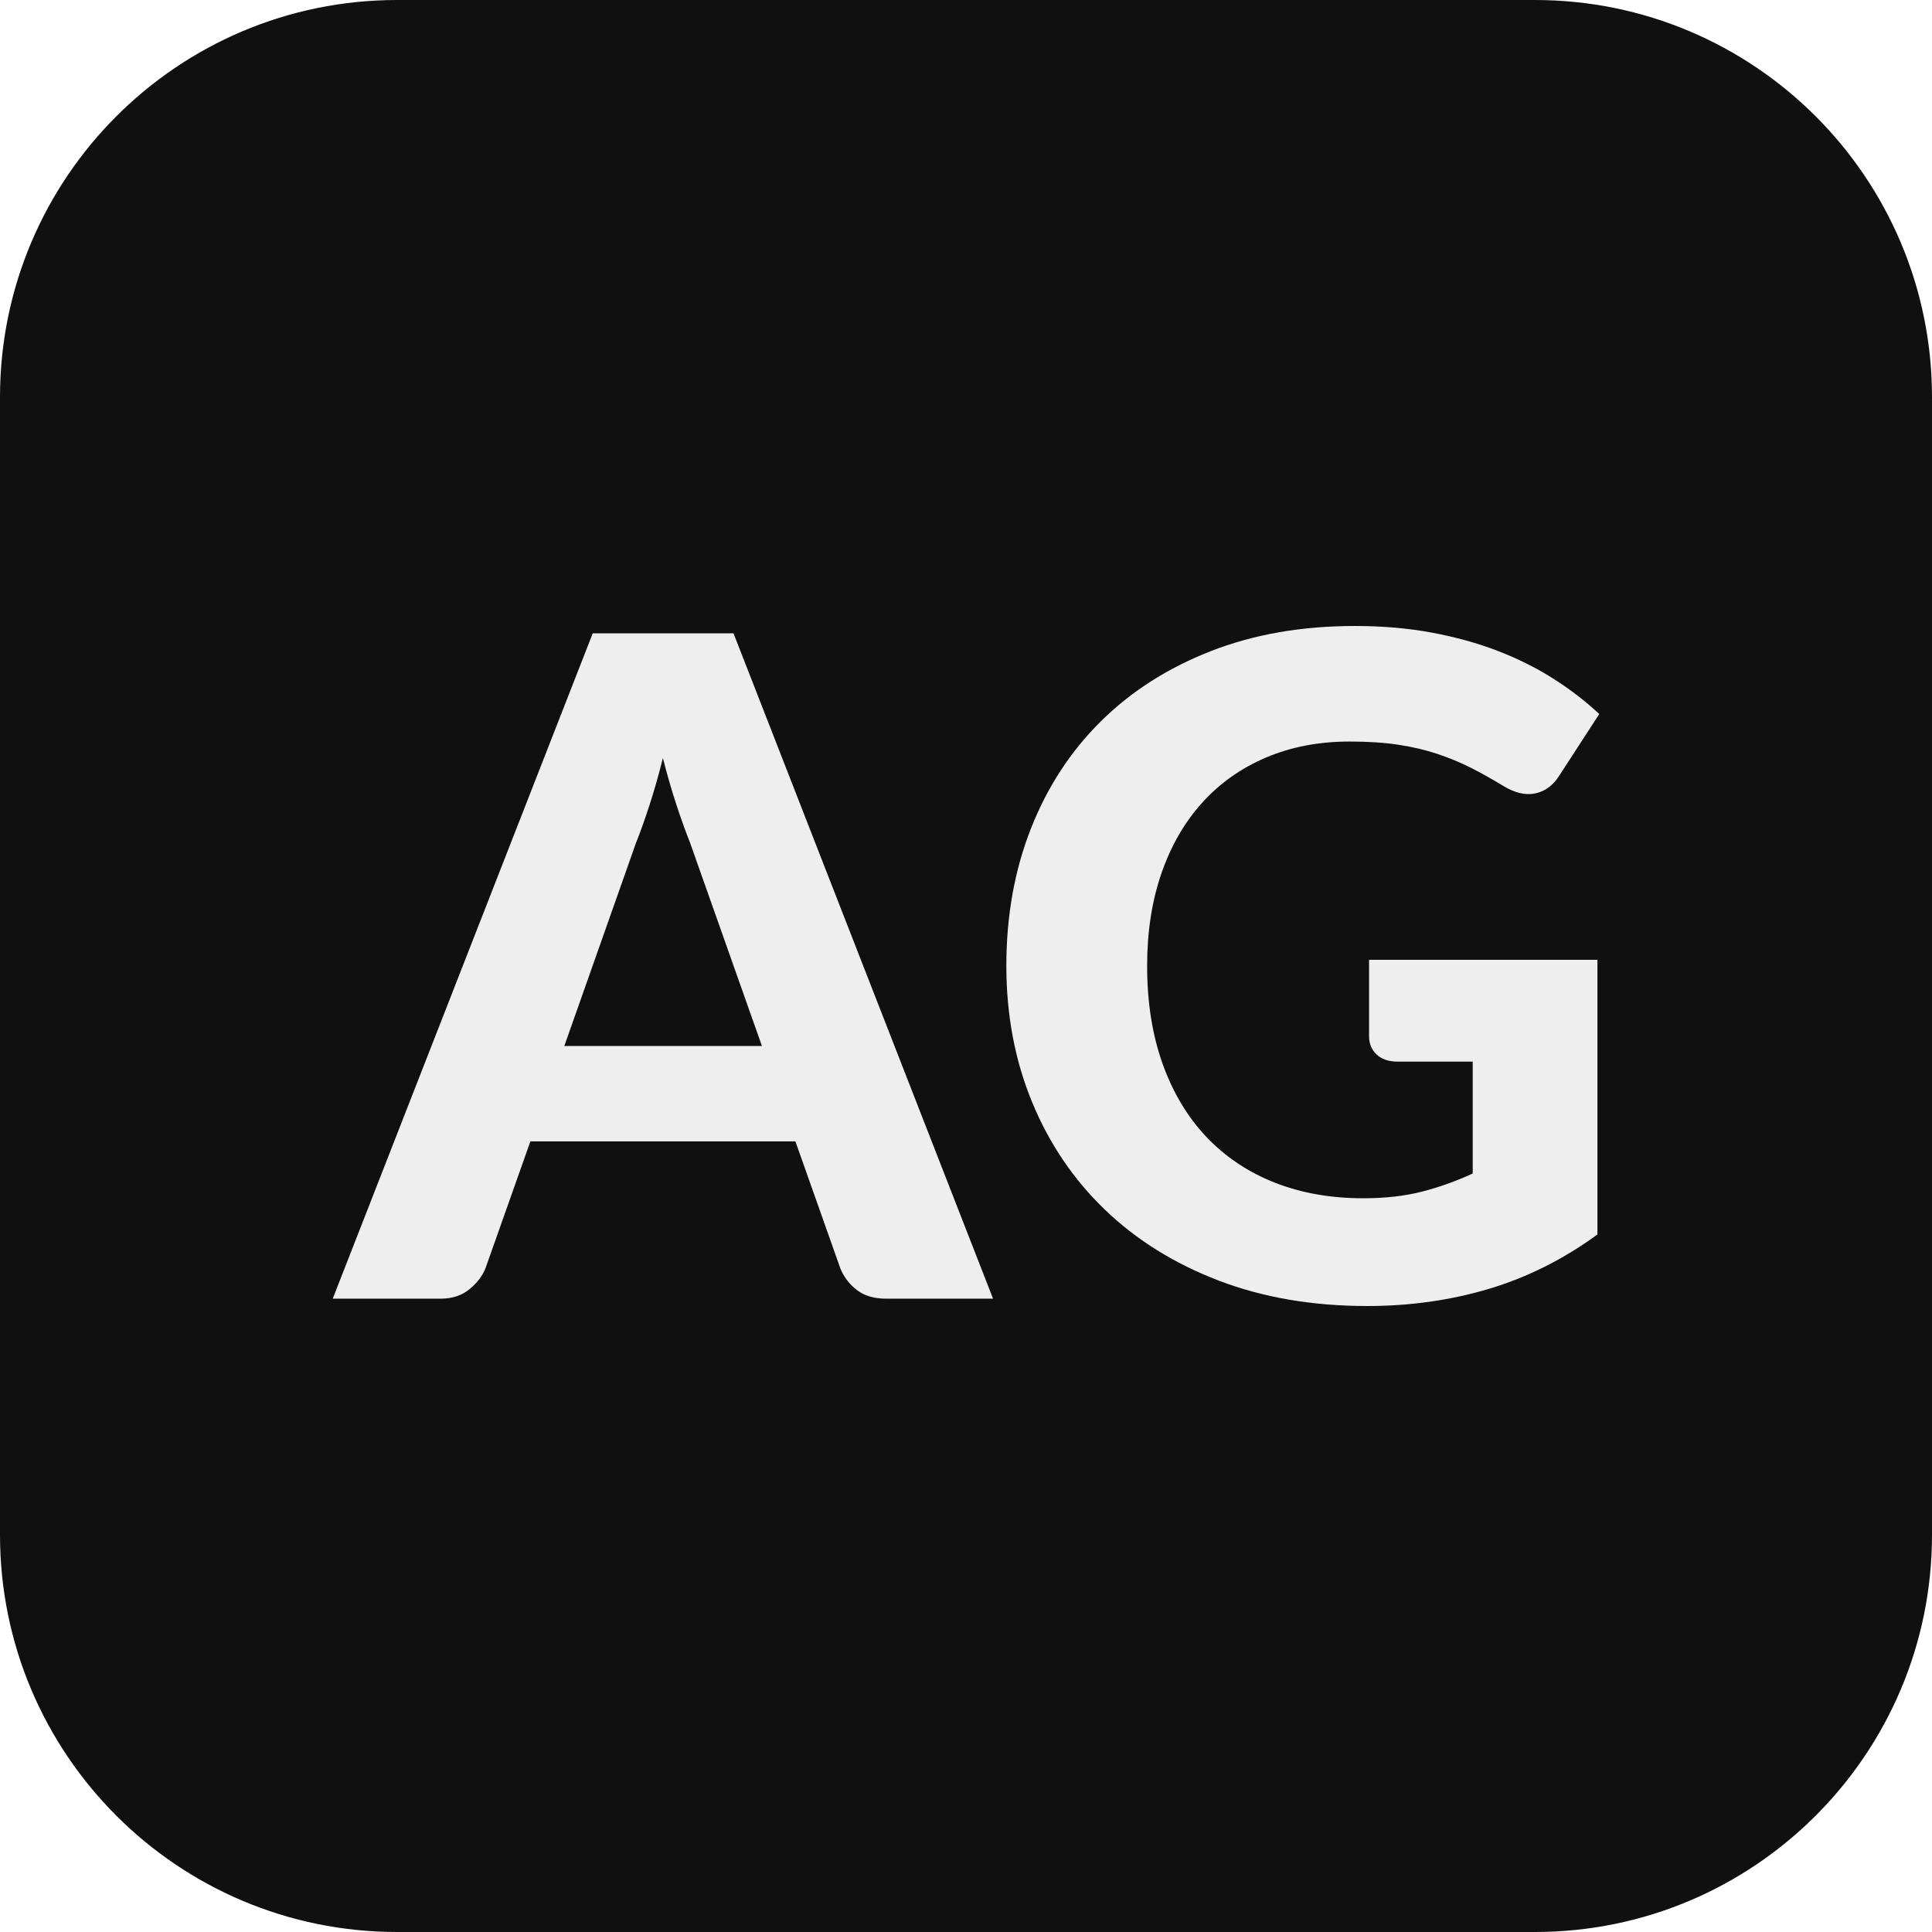
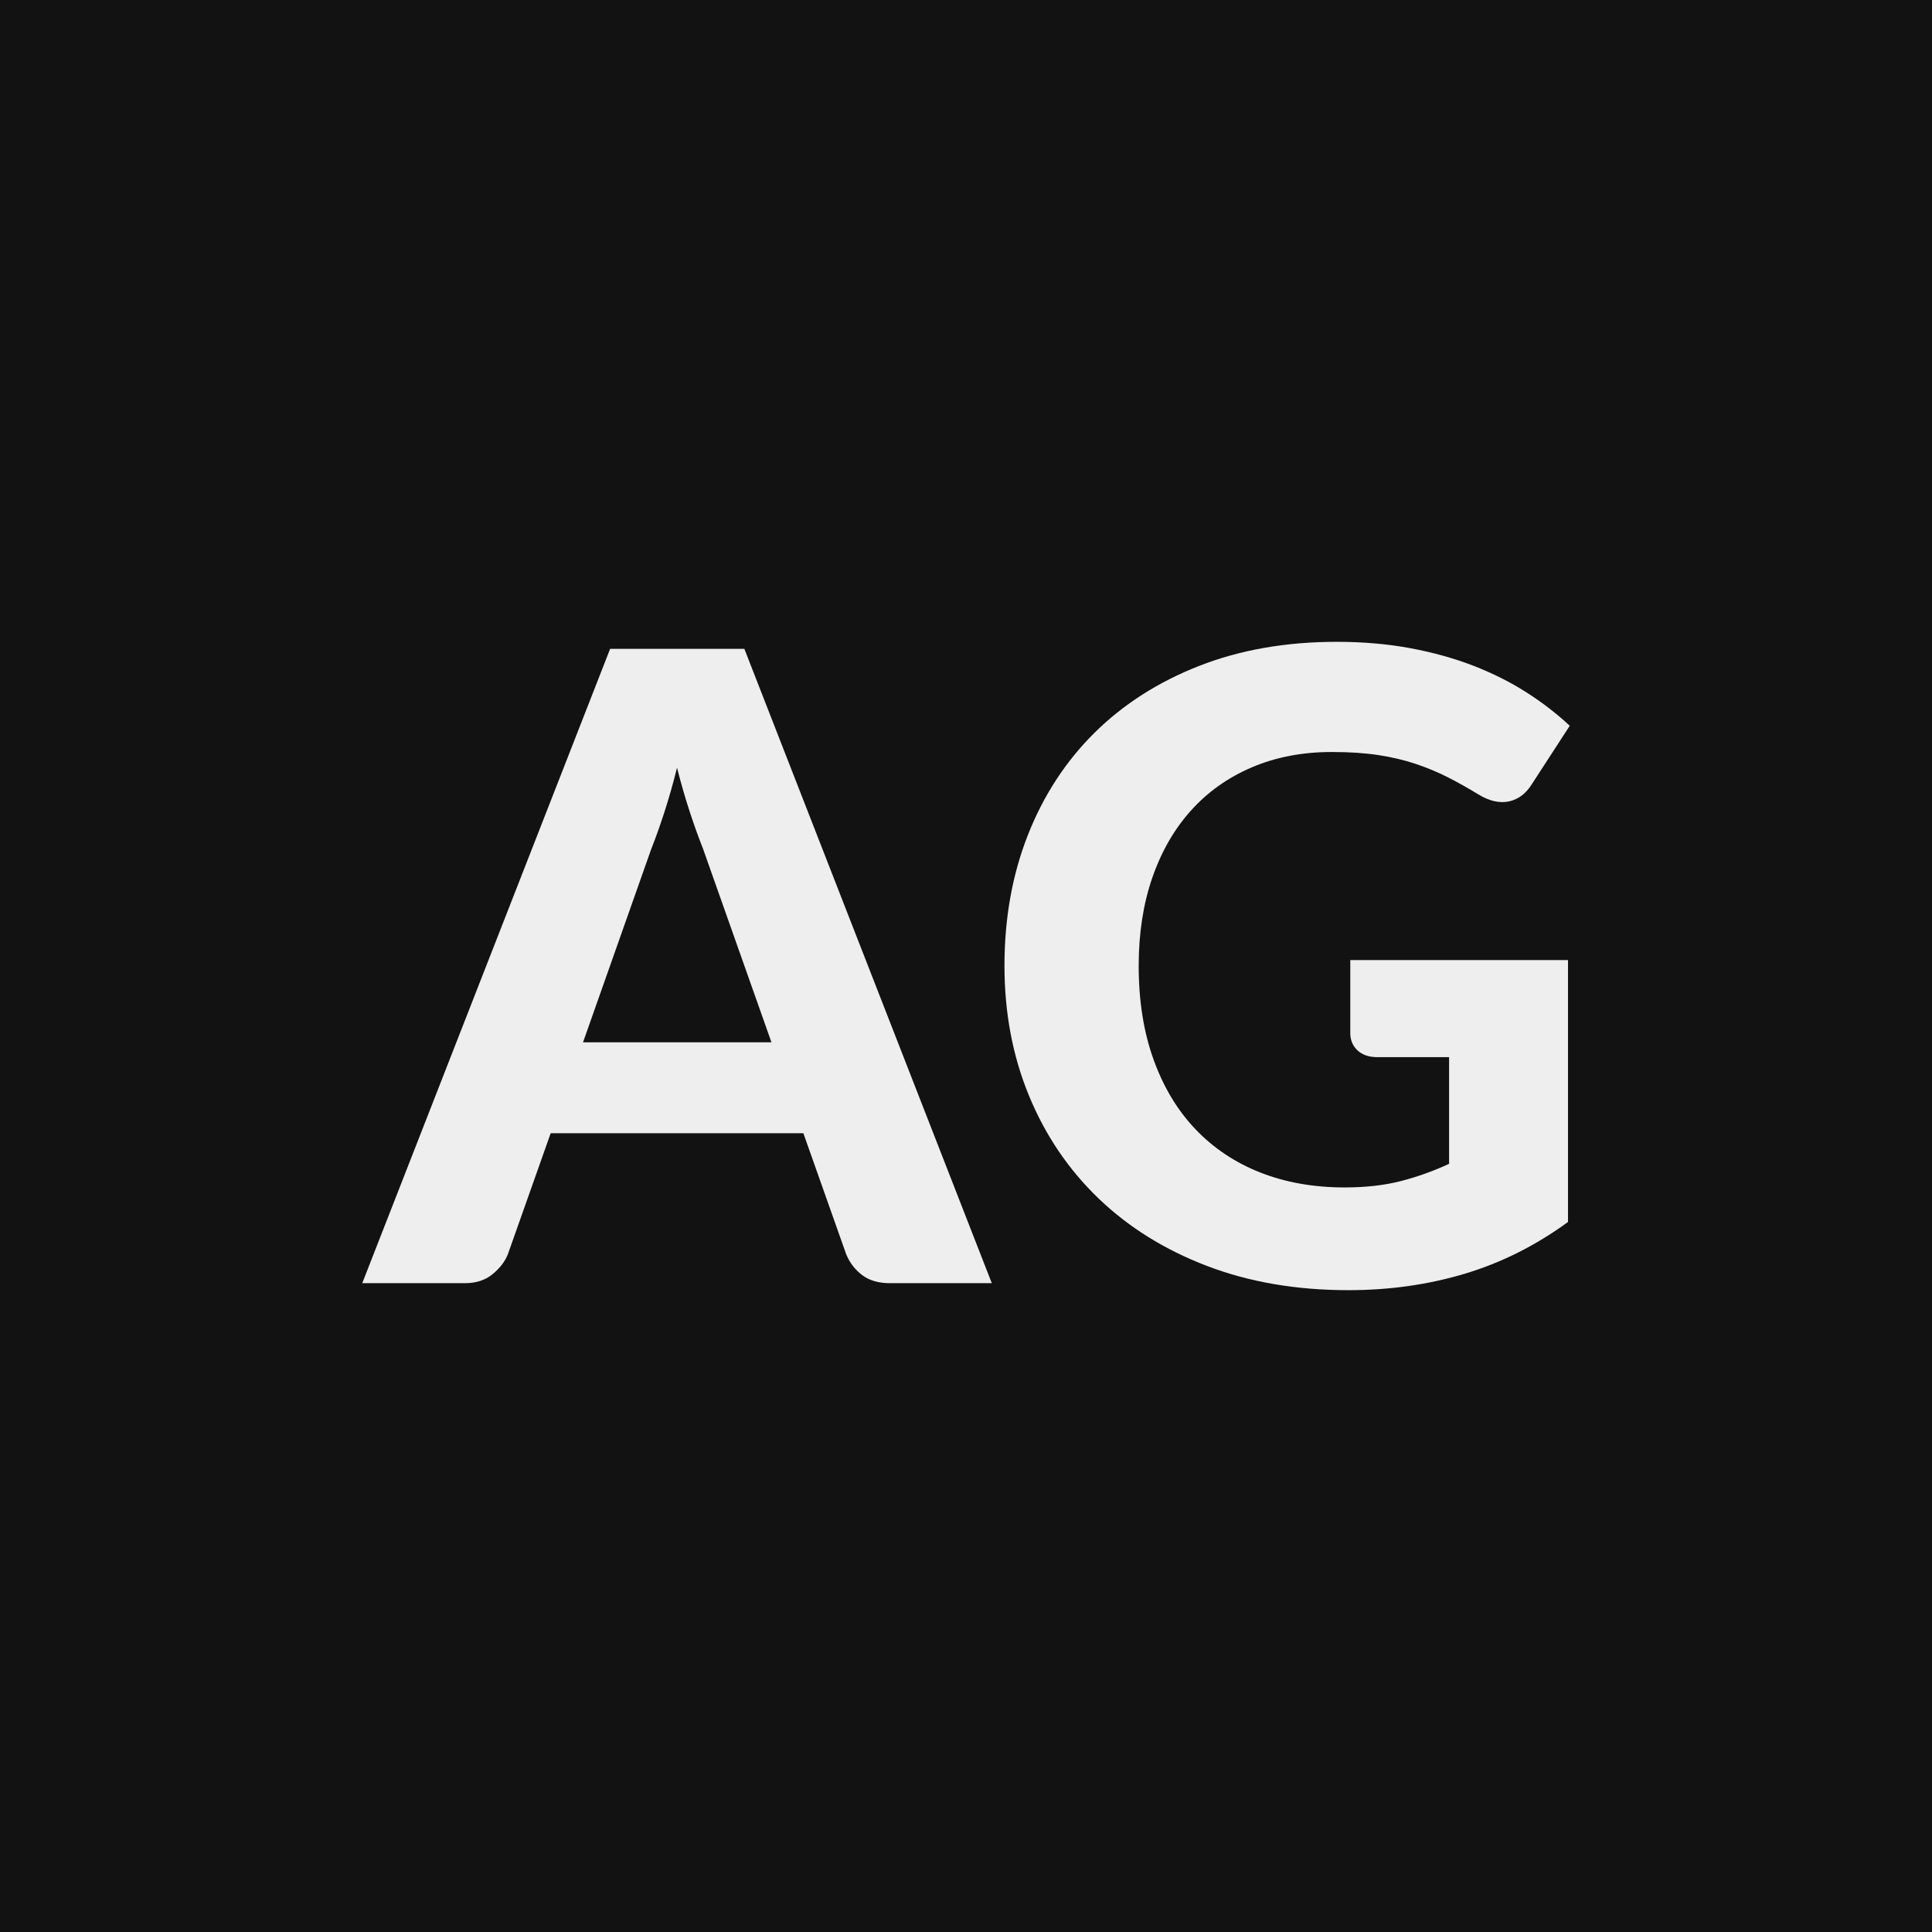
- <svg xmlns="http://www.w3.org/2000/svg" width="180" height="180" viewBox="0 0 180 180" fill="none">
-   <style>
-     .background { fill: #101010; }
-     .foreground { fill: #eeeeee; }
-     @media (prefers-color-scheme: light) {
-       .background { fill: #101010; }
-       .foreground { fill: #eeeeee; }
-     }
-     @media (prefers-color-scheme: dark) {
-       .background { fill: #eeeeee; }
-       .foreground { fill: #101010; }
-     }
-   </style>
-   <rect class="background" width="180" height="180" rx="37" />
-   <g class="foreground" transform="translate(31.769 120.9953) scale(0.04272266 -0.04272266)" fill-rule="evenodd">
+ <svg xmlns="http://www.w3.org/2000/svg" width="1024" height="1024" viewBox="0 0 1024 1024" fill="none">
+   <rect width="1024" height="1024" fill="#121212" />
+   <g transform="translate(196.1709 680.1101) scale(0.2317162 -0.2317162)" fill="#EEEEEE" fill-rule="evenodd">
    <path d="M918 551 761 995Q747 1030 731.5 1077.0Q716 1124 702 1179Q688 1123 672.5 1075.5Q657 1028 643 993L487 551ZM1422 0H1189Q1150 0 1125.5 18.5Q1101 37 1089 66L991 343H413L315 66Q305 41 280.0 20.5Q255 0 217 0H-18L549 1451H856Z" />
    <path d="M858 739H1356V140Q1245 59 1119.5 21.5Q994 -16 854 -16Q675 -16 530.0 39.5Q385 95 282.0 194.0Q179 293 123.0 429.0Q67 565 67 726Q67 889 120.5 1025.0Q174 1161 273.0 1259.0Q372 1357 512.5 1412.0Q653 1467 827 1467Q917 1467 995.0 1452.5Q1073 1438 1139.0 1412.5Q1205 1387 1260.0 1352.0Q1315 1317 1360 1275L1273 1141Q1253 1109 1221.0 1102.0Q1189 1095 1151 1118Q1115 1140 1080.5 1157.5Q1046 1175 1007.0 1188.0Q968 1201 922.0 1208.0Q876 1215 816 1215Q715 1215 633.0 1180.0Q551 1145 493.5 1081.0Q436 1017 405.0 927.0Q374 837 374 726Q374 606 408.0 511.5Q442 417 504.0 352.0Q566 287 652.5 253.0Q739 219 845 219Q917 219 973.5 233.5Q1030 248 1084 273V517H920Q891 517 874.5 532.5Q858 548 858 572Z" transform="translate(1384 0)" />
  </g>
</svg>
